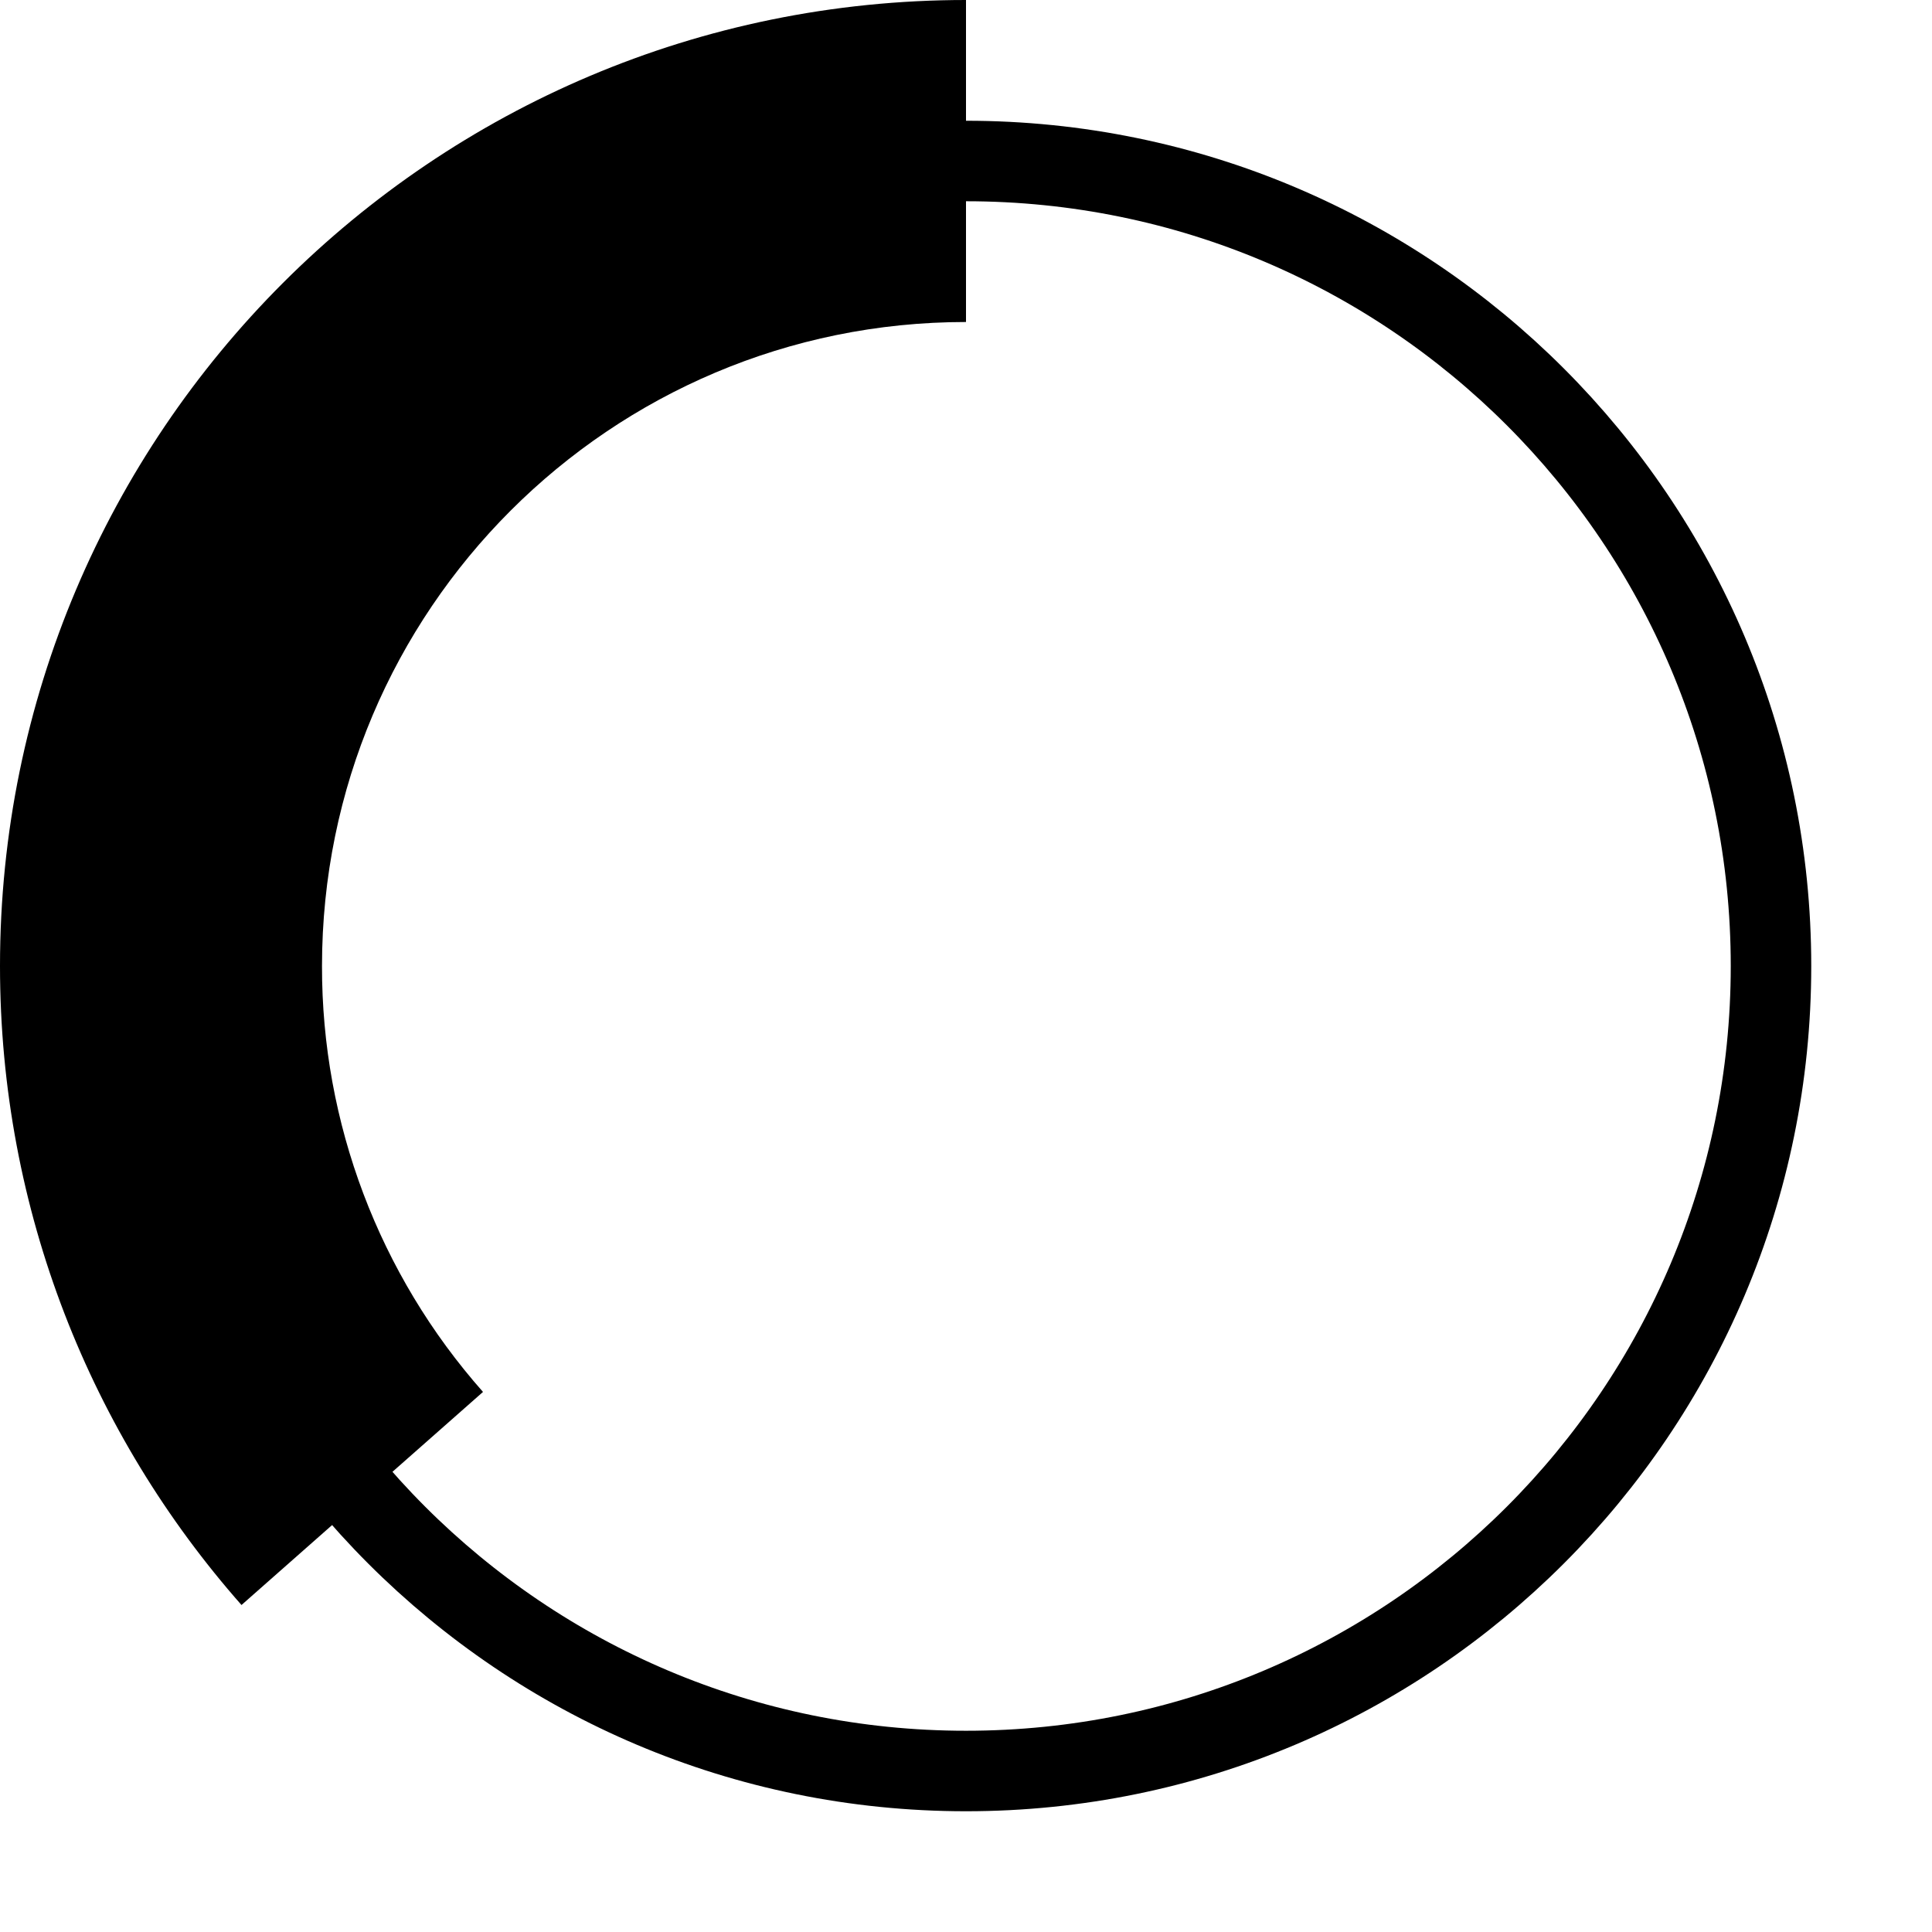
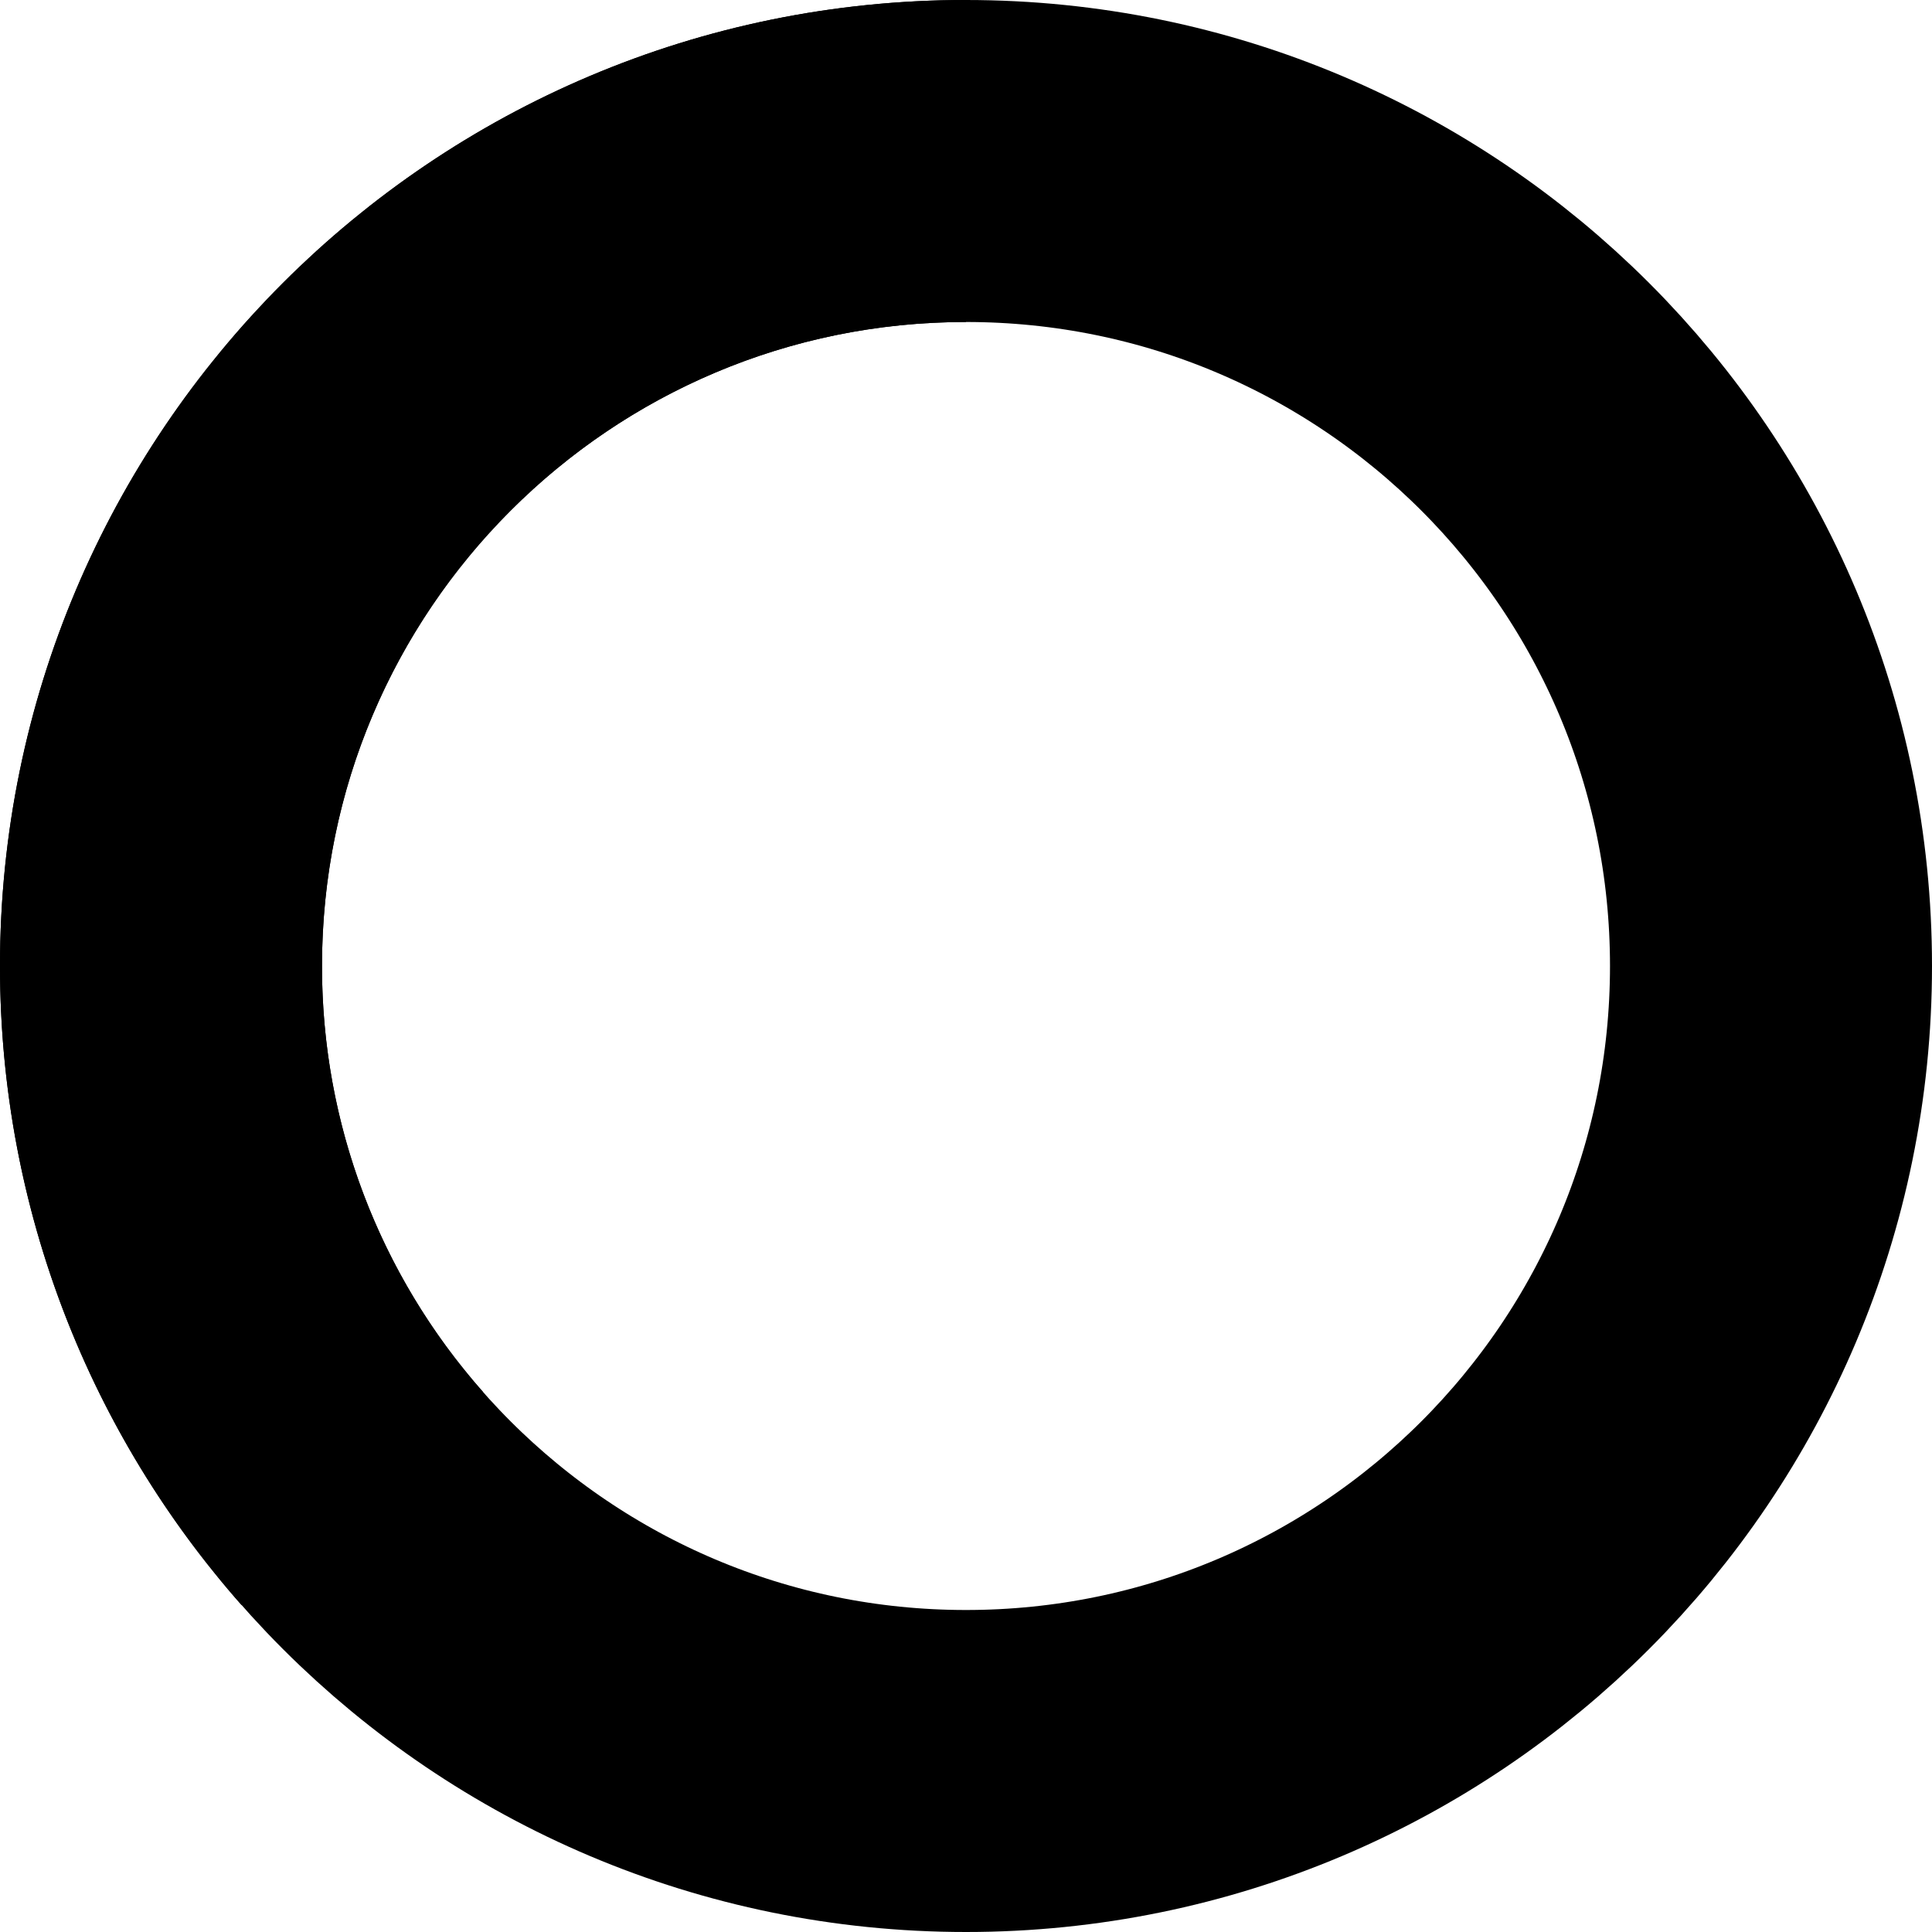
- <svg xmlns="http://www.w3.org/2000/svg" className="animate-spin -ml-1 mr-3 h-5 w-5 text-white" fill="none" viewBox="0 0 24 24">
-   <circle className="opacity-25" cx="12" cy="12" r="10" stroke="currentColor" strokeWidth="4" />
-   <path className="opacity-75" fill="currentColor" d="M4 12a8 8 0 018-8V0C5.373 0 0 5.373 0 12h4zm2 5.291A7.962 7.962 0 014 12H0c0 3.042 1.135 5.824 3 7.938l3-2.647z" />
+ <svg xmlns="http://www.w3.org/2000/svg" class="animate-spin -ml-1 mr-3 h-5 w-5 text-white" fill="none" viewBox="0 0 24 24">
+   <circle class="opacity-25" cx="12" cy="12" r="10" stroke="currentColor" stroke-width="4" />
+   <path class="opacity-75" fill="currentColor" d="M4 12a8 8 0 018-8V0C5.373 0 0 5.373 0 12h4zm2 5.291A7.962 7.962 0 014 12H0c0 3.042 1.135 5.824 3 7.938l3-2.647z" />
</svg>
